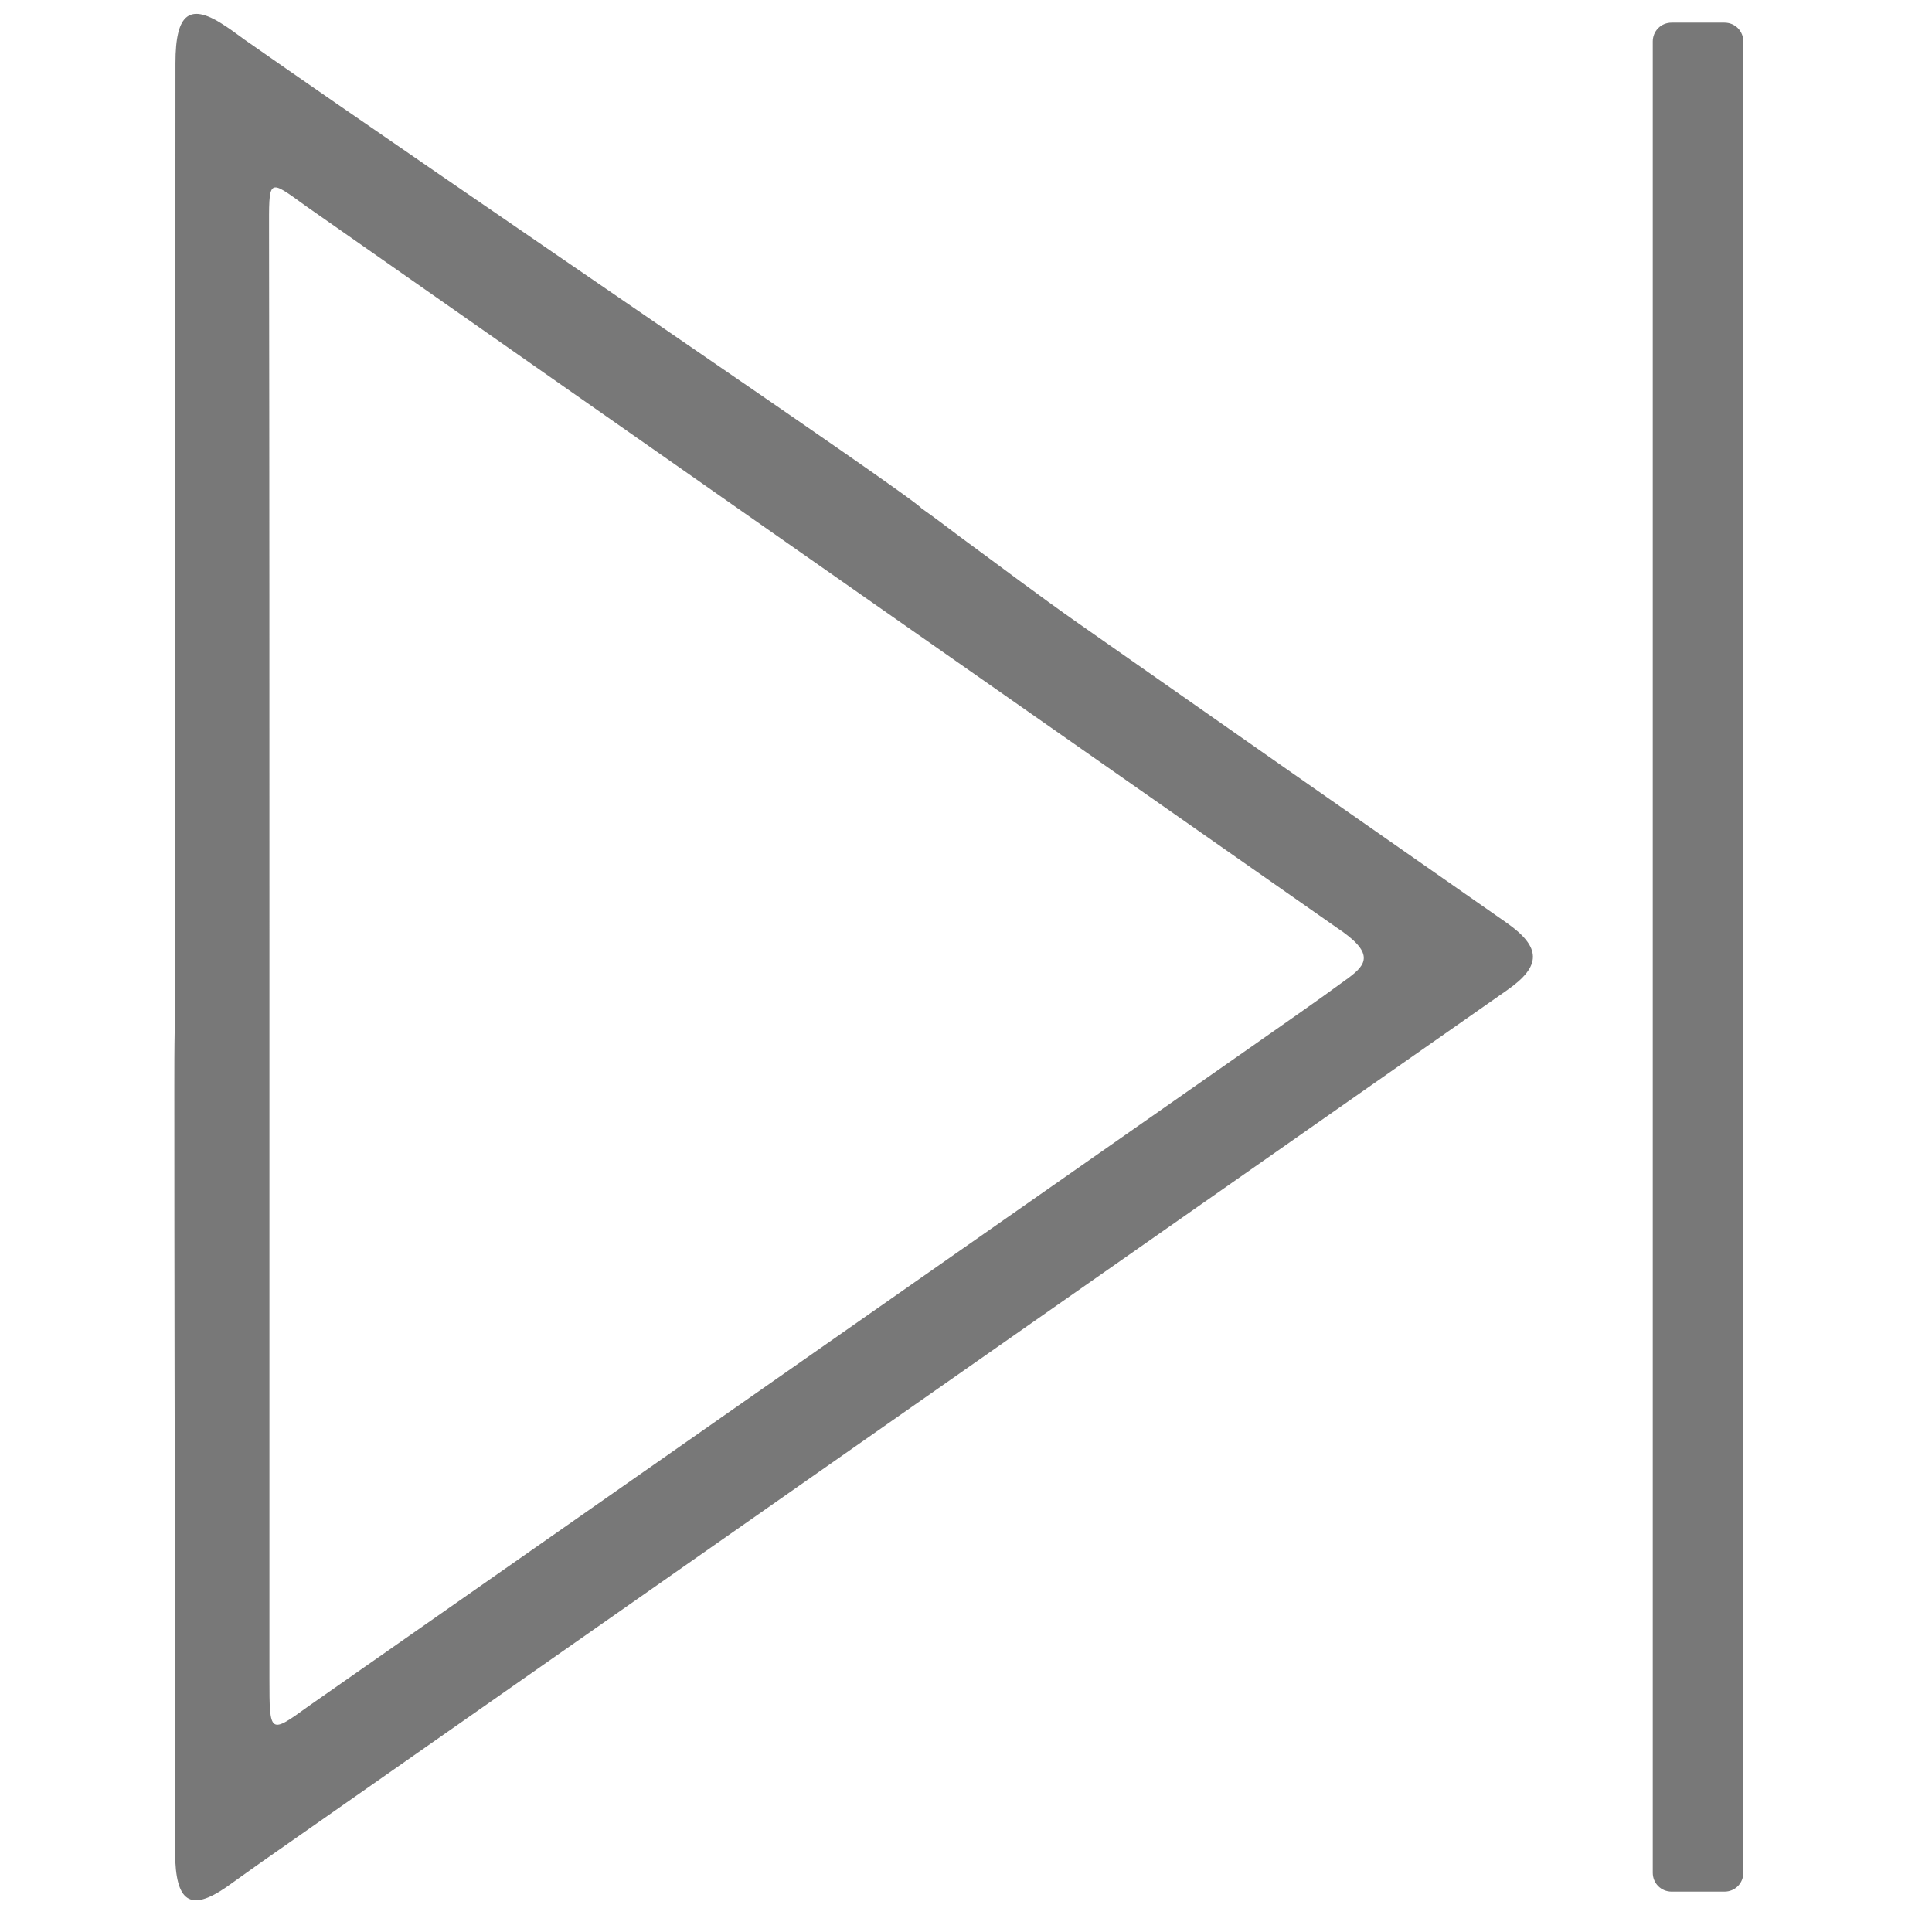
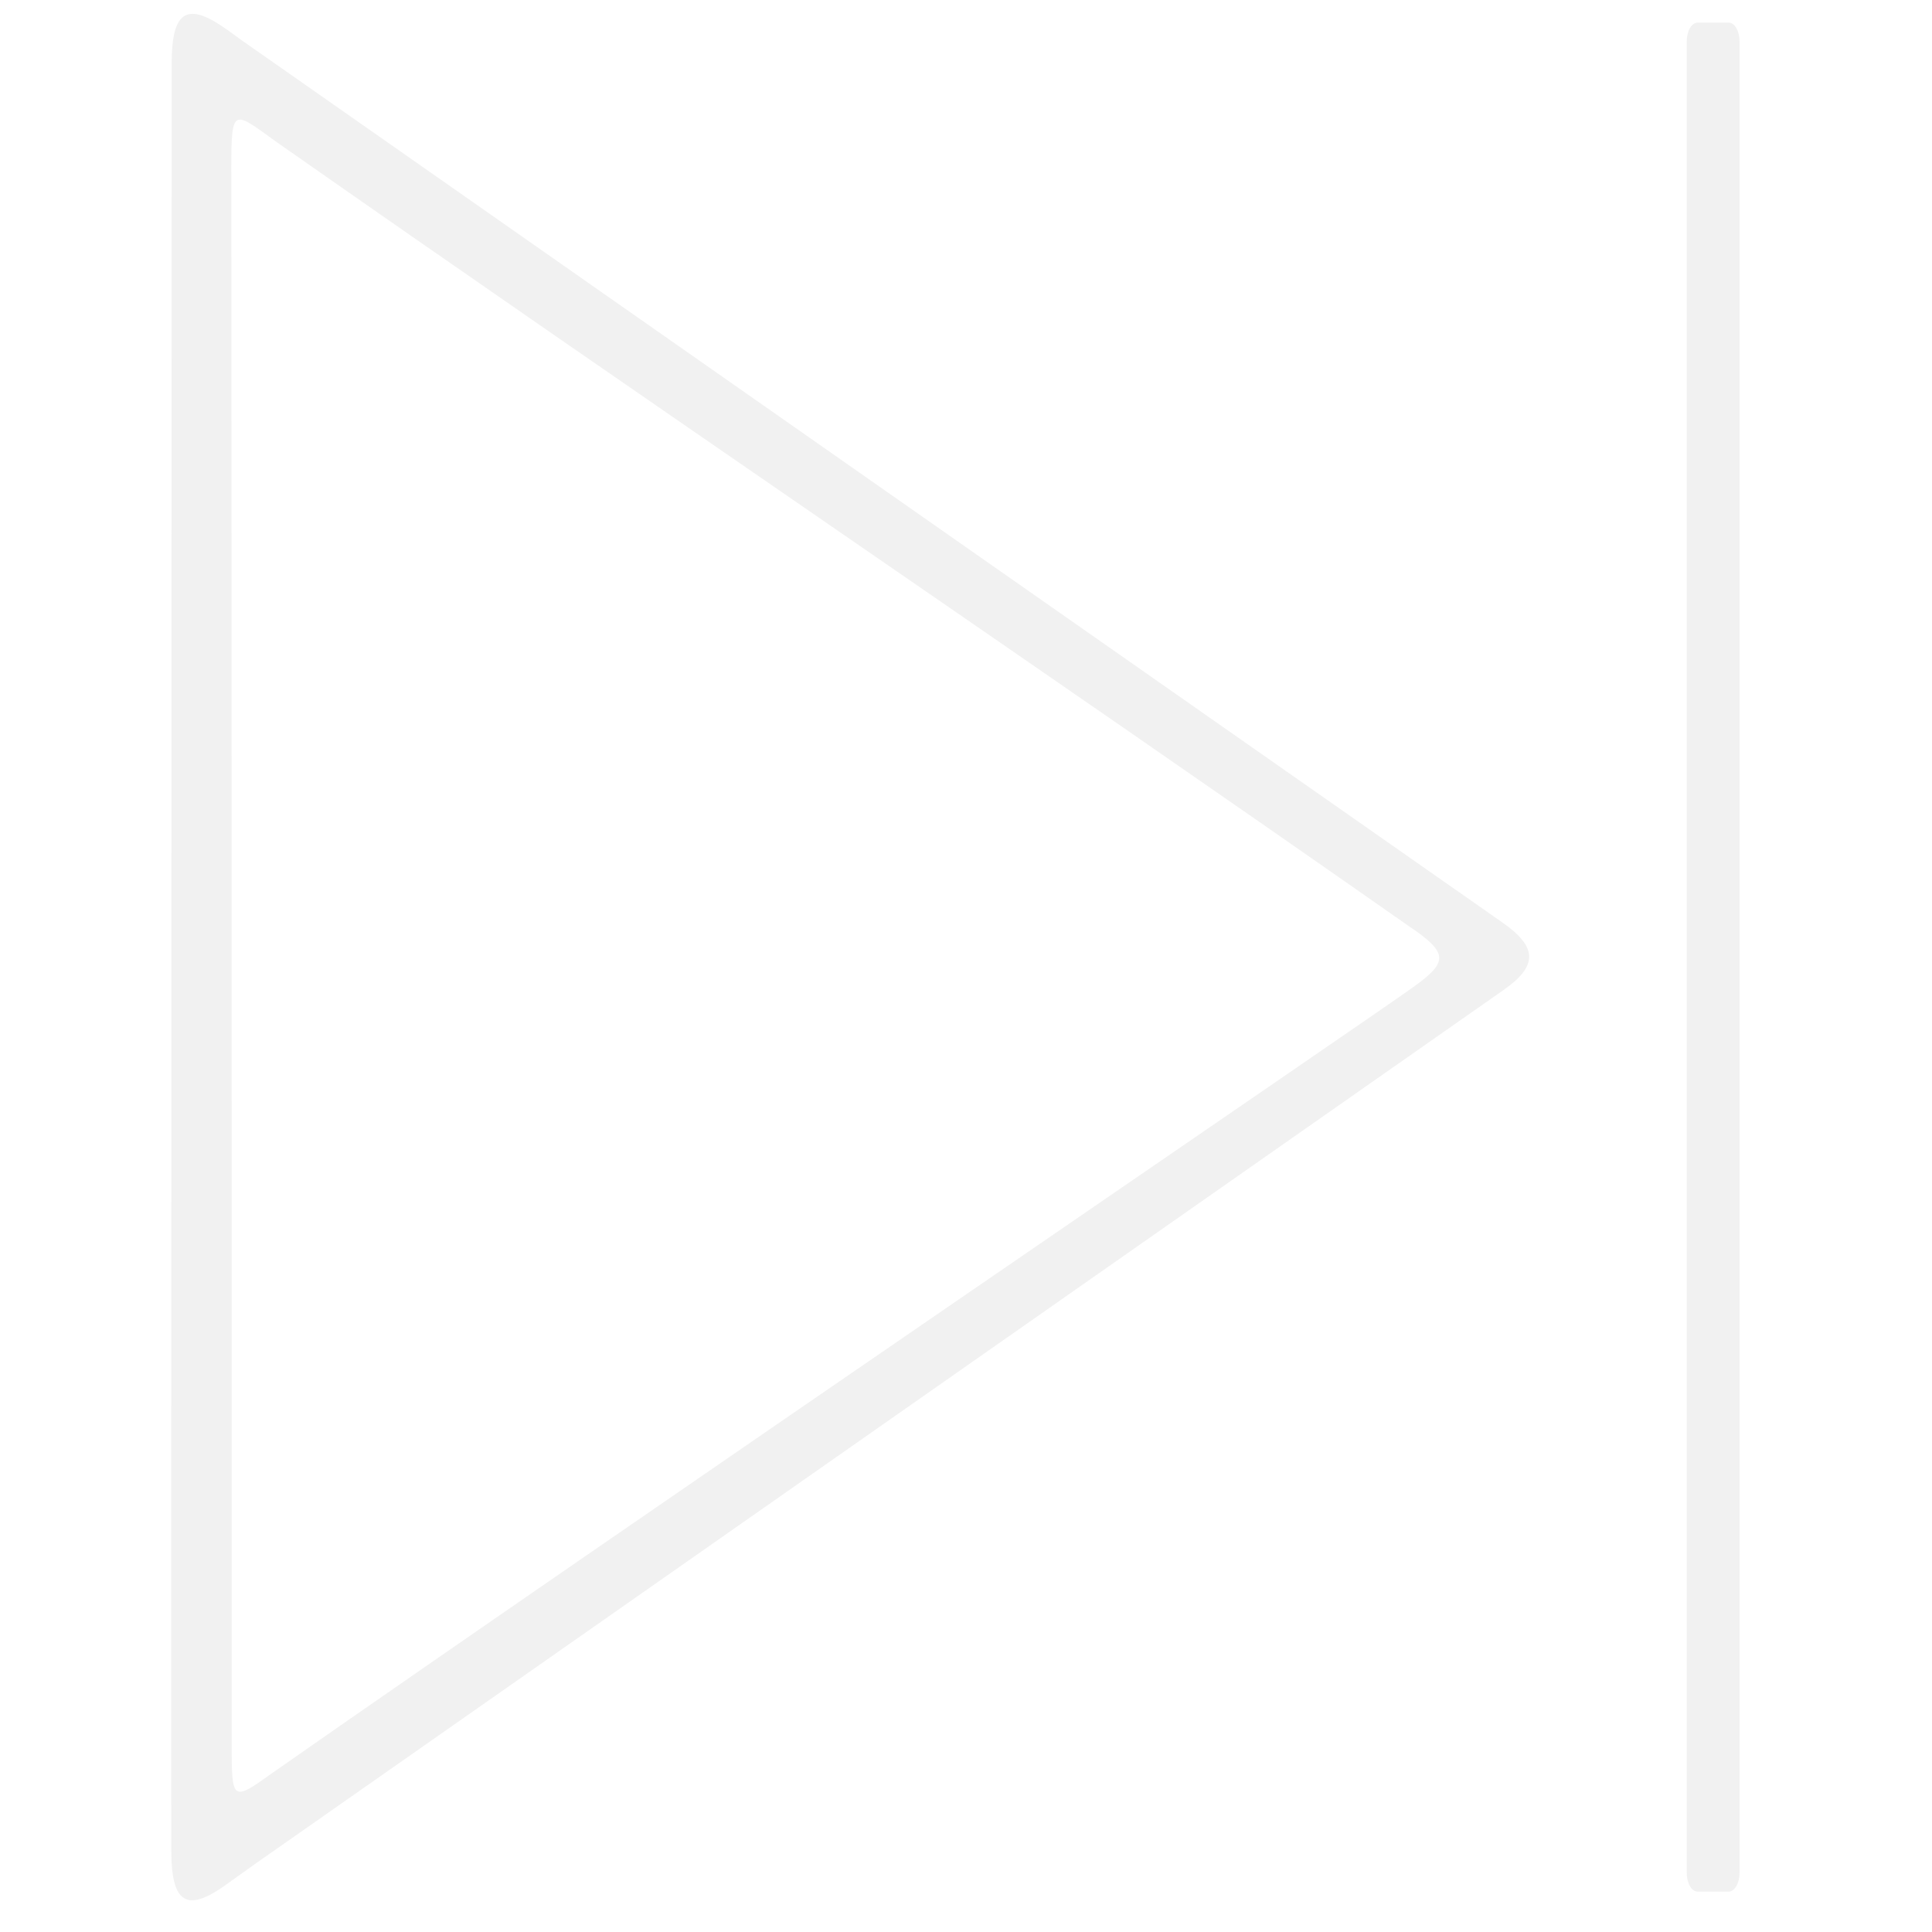
<svg xmlns="http://www.w3.org/2000/svg" version="1.1" id="Layer_1" x="0px" y="0px" viewBox="0 0 512 512" style="enable-background:new 0 0 512 512;" xml:space="preserve">
  <style type="text/css">
- 	.st0{fill:#787878;}
+ 	.st0{fill:#F1F1F1;}
</style>
-   <path class="st0" d="M457,501.3h-14c-2.8,0-5-2.2-5-5V11c0-2.8,2.2-5,5-5h14c2.8,0,5,2.2,5,5v485.3C462,499.1,459.8,501.3,457,501.3  z" />
-   <path class="st0" d="M254.2,142.1c10.5,7.7,20.9,15.6,31.6,23.1c37.8,26.5,75.6,52.9,113.4,79.3c9.3,6.5,9.4,11.5,0.2,17.9  c-109,76.3-218,152.6-327,228.9c-4.2,2.9-8.3,5.9-12.4,8.8c-9.6,6.6-13.5,4-13.6-9.1c-0.1-17.7,0.1-35.5,0-53.2  c-0.1-49.9-0.2-99.7-0.2-149.6c0-5.1,0-10.3,0.1-15.4c0.1-2.2,0.2-173,0.2-256.1c0-13.3,3.8-16.2,13.4-9.7c1.4,0.9,3.5,2.5,4.9,3.5  c57.6,40.3,176.9,121,179.4,124.2C247.6,137.1,250.9,139.6,254.2,142.1z M66.4,252.7c0,68.4,0,136.9,0,205.3c0,15.5,0.1,15.5,11,7.7  c88.7-62,177.3-124.1,266-186.1c9.4-6.6,18.9-13.1,28.2-19.9c5.3-3.9,7.5-7.1-3.3-14.3c-97.1-68-194.3-136-291.4-204  c-11.1-8-10.6-8.3-10.6,7.7C66.4,116.9,66.4,184.8,66.4,252.7z" />
-   <path class="st0" d="M247.4,149.2c9.9,7.2,19.6,14.7,29.6,21.7c35.4,24.8,70.8,49.5,106.2,74.3c8.7,6.1,8.8,10.8,0.2,16.8  c-102.1,71.5-204.2,143-306.3,214.4c-3.9,2.7-7.8,5.5-11.7,8.2c-8.9,6.2-12.6,3.8-12.7-8.6c-0.1-16.6,0.1-33.2,0-49.8  c-0.1-46.7-0.1-93.4-0.2-140.2c0-4.8,0-9.6,0.1-14.4c0.1-2.1,0.2-162,0.2-239.9c0-12.5,3.6-15.2,12.6-9.1c1.3,0.9,3.3,2.4,4.6,3.3  c54,37.7,165.7,113.4,168.1,116.3C241.2,144.5,244.3,146.9,247.4,149.2z M71.4,252.7c0,64.1,0,128.2,0,192.3  c0,14.6,0.1,14.6,10.3,7.2c83.1-58.1,166.1-116.2,249.2-174.3c8.8-6.2,17.7-12.3,26.4-18.7c5-3.7,7-6.7-3.1-13.4  c-91-63.7-182-127.4-273-191.1c-10.4-7.5-9.9-7.8-9.9,7.2C71.4,125.5,71.4,189.1,71.4,252.7z" />
+   <path class="st0" d="M458.1,501.3h-8.2c-1.6,0-2.9-2.2-2.9-5V11c0-2.8,1.3-5,2.9-5h8.2c1.6,0,2.9,2.2,2.9,5v485.3  C461,499.1,459.7,501.3,458.1,501.3z" />
+   <path class="st0" d="M398.2,244.5c9.3,6.5,9.4,11.5,0.2,17.9c-113.6,79.5-222.6,155.8-327,228.9c-4.2,2.9-8.3,5.9-12.4,8.8  c-9.6,6.6-13.5,4-13.6-9.1c-0.1-17.7,0.1-391.2,0.1-474.3c0-13.3,3.8-16.2,13.4-9.7c1.4,0.9,3.5,2.5,4.9,3.5  C121.4,50.8,360.4,218.1,398.2,244.5z M61.4,462c0,15.5,0.1,15.5,11,7.7c88.7-62,293.1-201.5,302.4-208.3c8.8-6.4,9.3-8.8-1.5-16  c-97.1-68-203.1-139.9-300.2-207.9c-11.1-8-11.8-9.4-11.8,6.6C61.4,111.9,61.4,393.6,61.4,462z" />
</svg>
